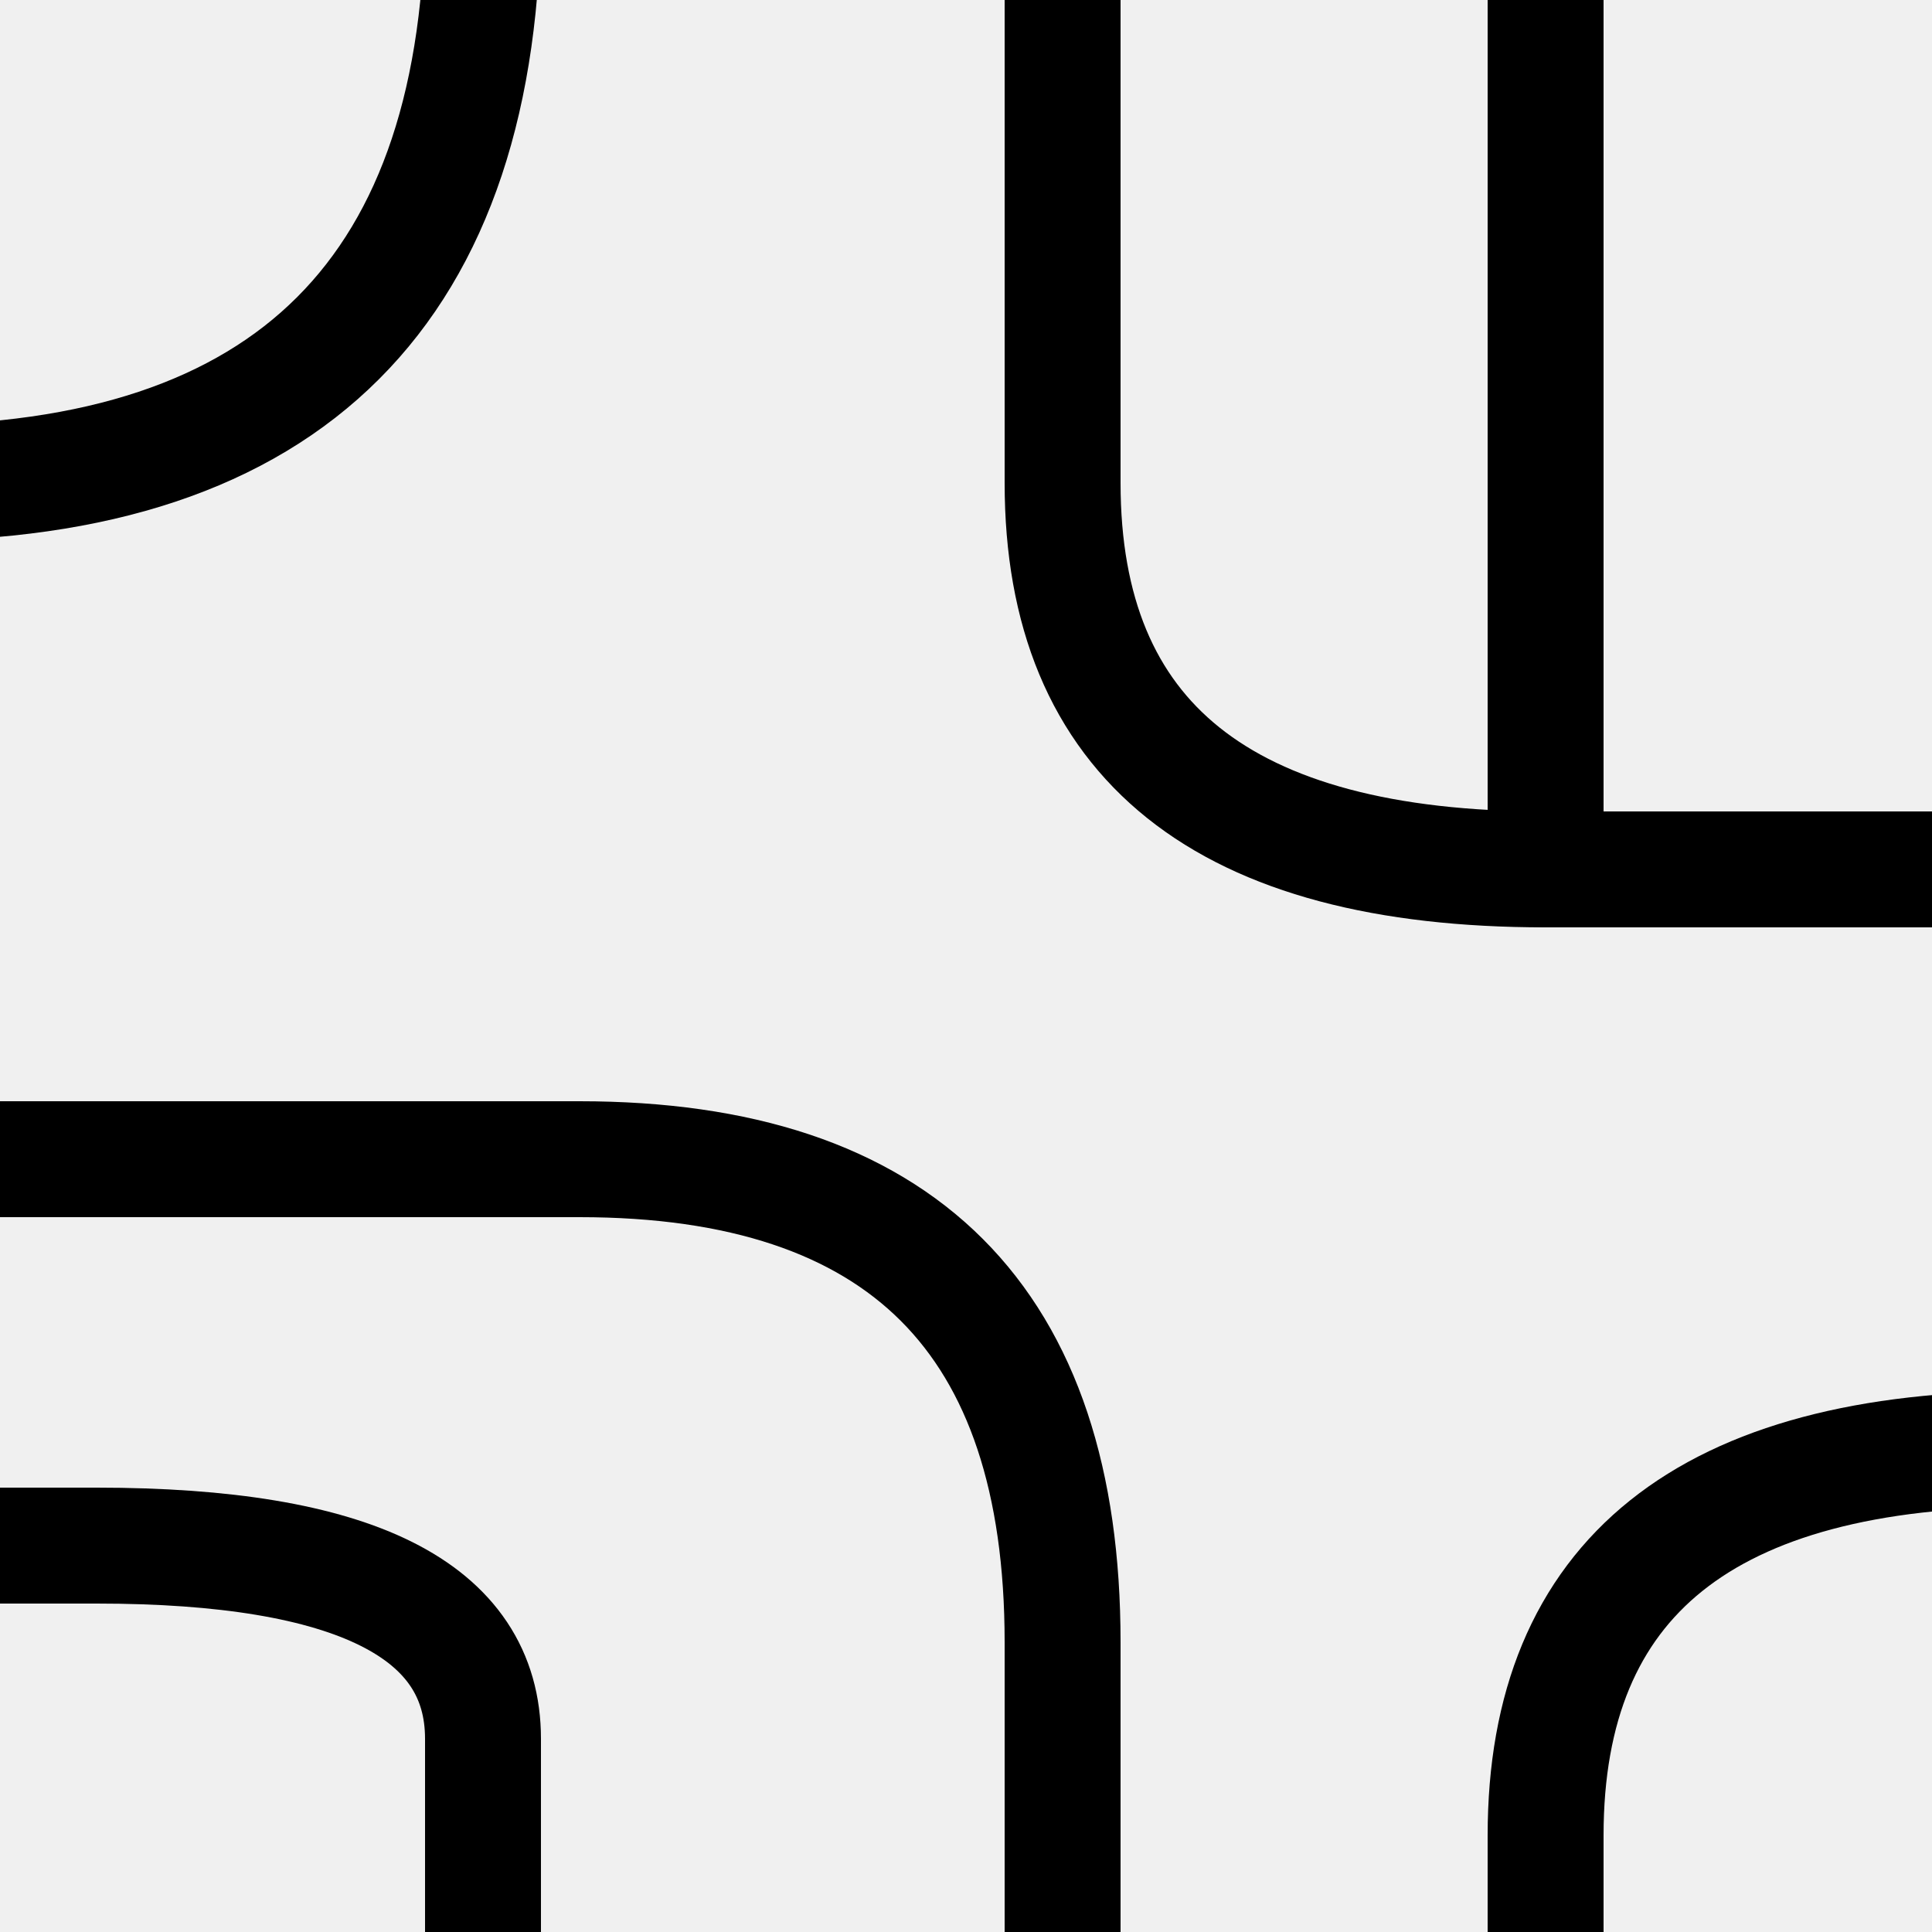
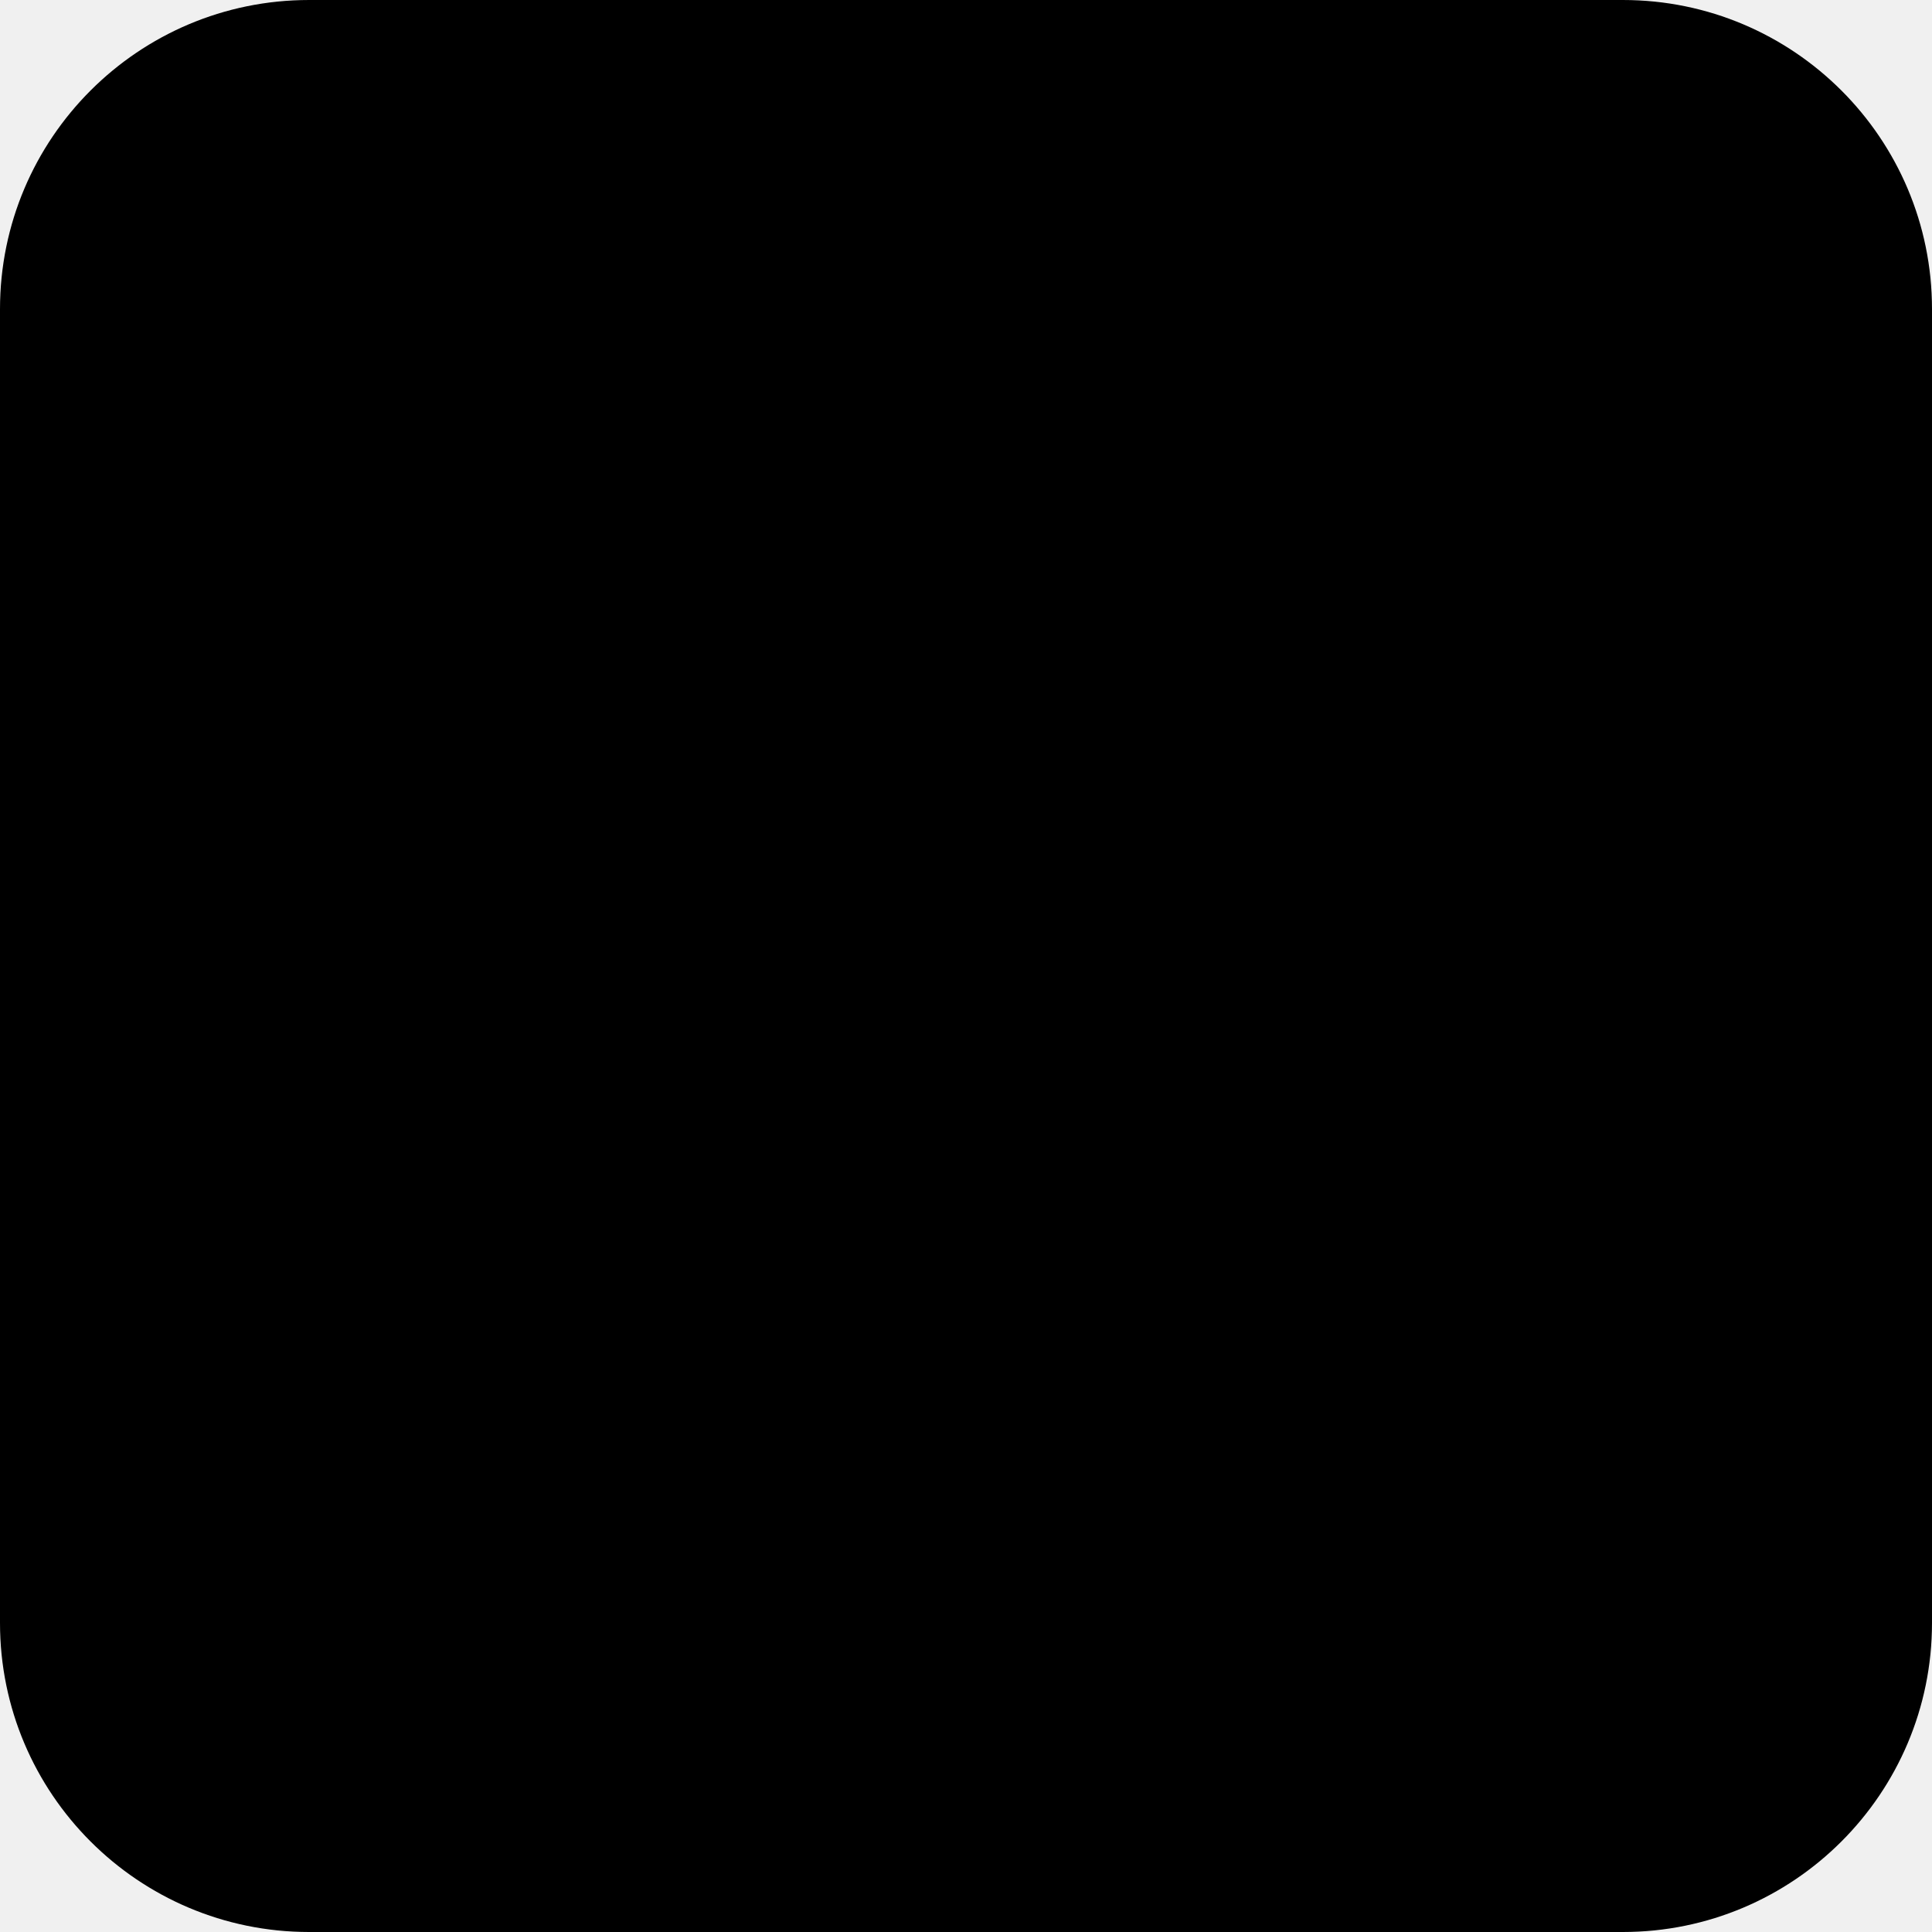
<svg xmlns="http://www.w3.org/2000/svg" viewBox="0 0 100 100">
-   <g fill="none" stroke="black" stroke-width="6" stroke-linecap="round" stroke-linejoin="round">
+   <style>
+     @keyframes bgCycle {
+       0%, 100% { fill: transparent; }
+       50% { fill: black; }
+     }
+     @keyframes strokeCycle {
+       0%, 100% { stroke: black; }
+       50% { stroke: white; }
+     }
+     .bg-animate {
+       animation: bgCycle 2s ease-in-out infinite;
+     }
+     .stroke-animate {
+       animation: strokeCycle 2s ease-in-out infinite;
+     }
+   </style>
+   <rect width="100" height="100" rx="16" class="bg-animate" />
+   <g fill="none" stroke="black" stroke-width="6" stroke-linecap="round" stroke-linejoin="round" class="stroke-animate">
    <path d="M -5 25 Q 25 25 25 -5" />
    <path d="M 55 -5 L 55 25 Q 55 45 80 45 L 105 45" />
    <path d="M 80 45 L 80 20 L 80 -5" />
    <path d="M -5 60 L 30 60 Q 55 60 55 85 L 55 105" />
    <path d="M 25 105 L 25 90 Q 25 80 5 80 L -5 80" />
    <path d="M 105 75 Q 80 75 80 95 L 80 105" />
    <path d="M 105 105 L 100 100" stroke-width="0" />
    <path d="M 105 95 Q 105 105 95 105" stroke-width="6" />
  </g>
</svg>
